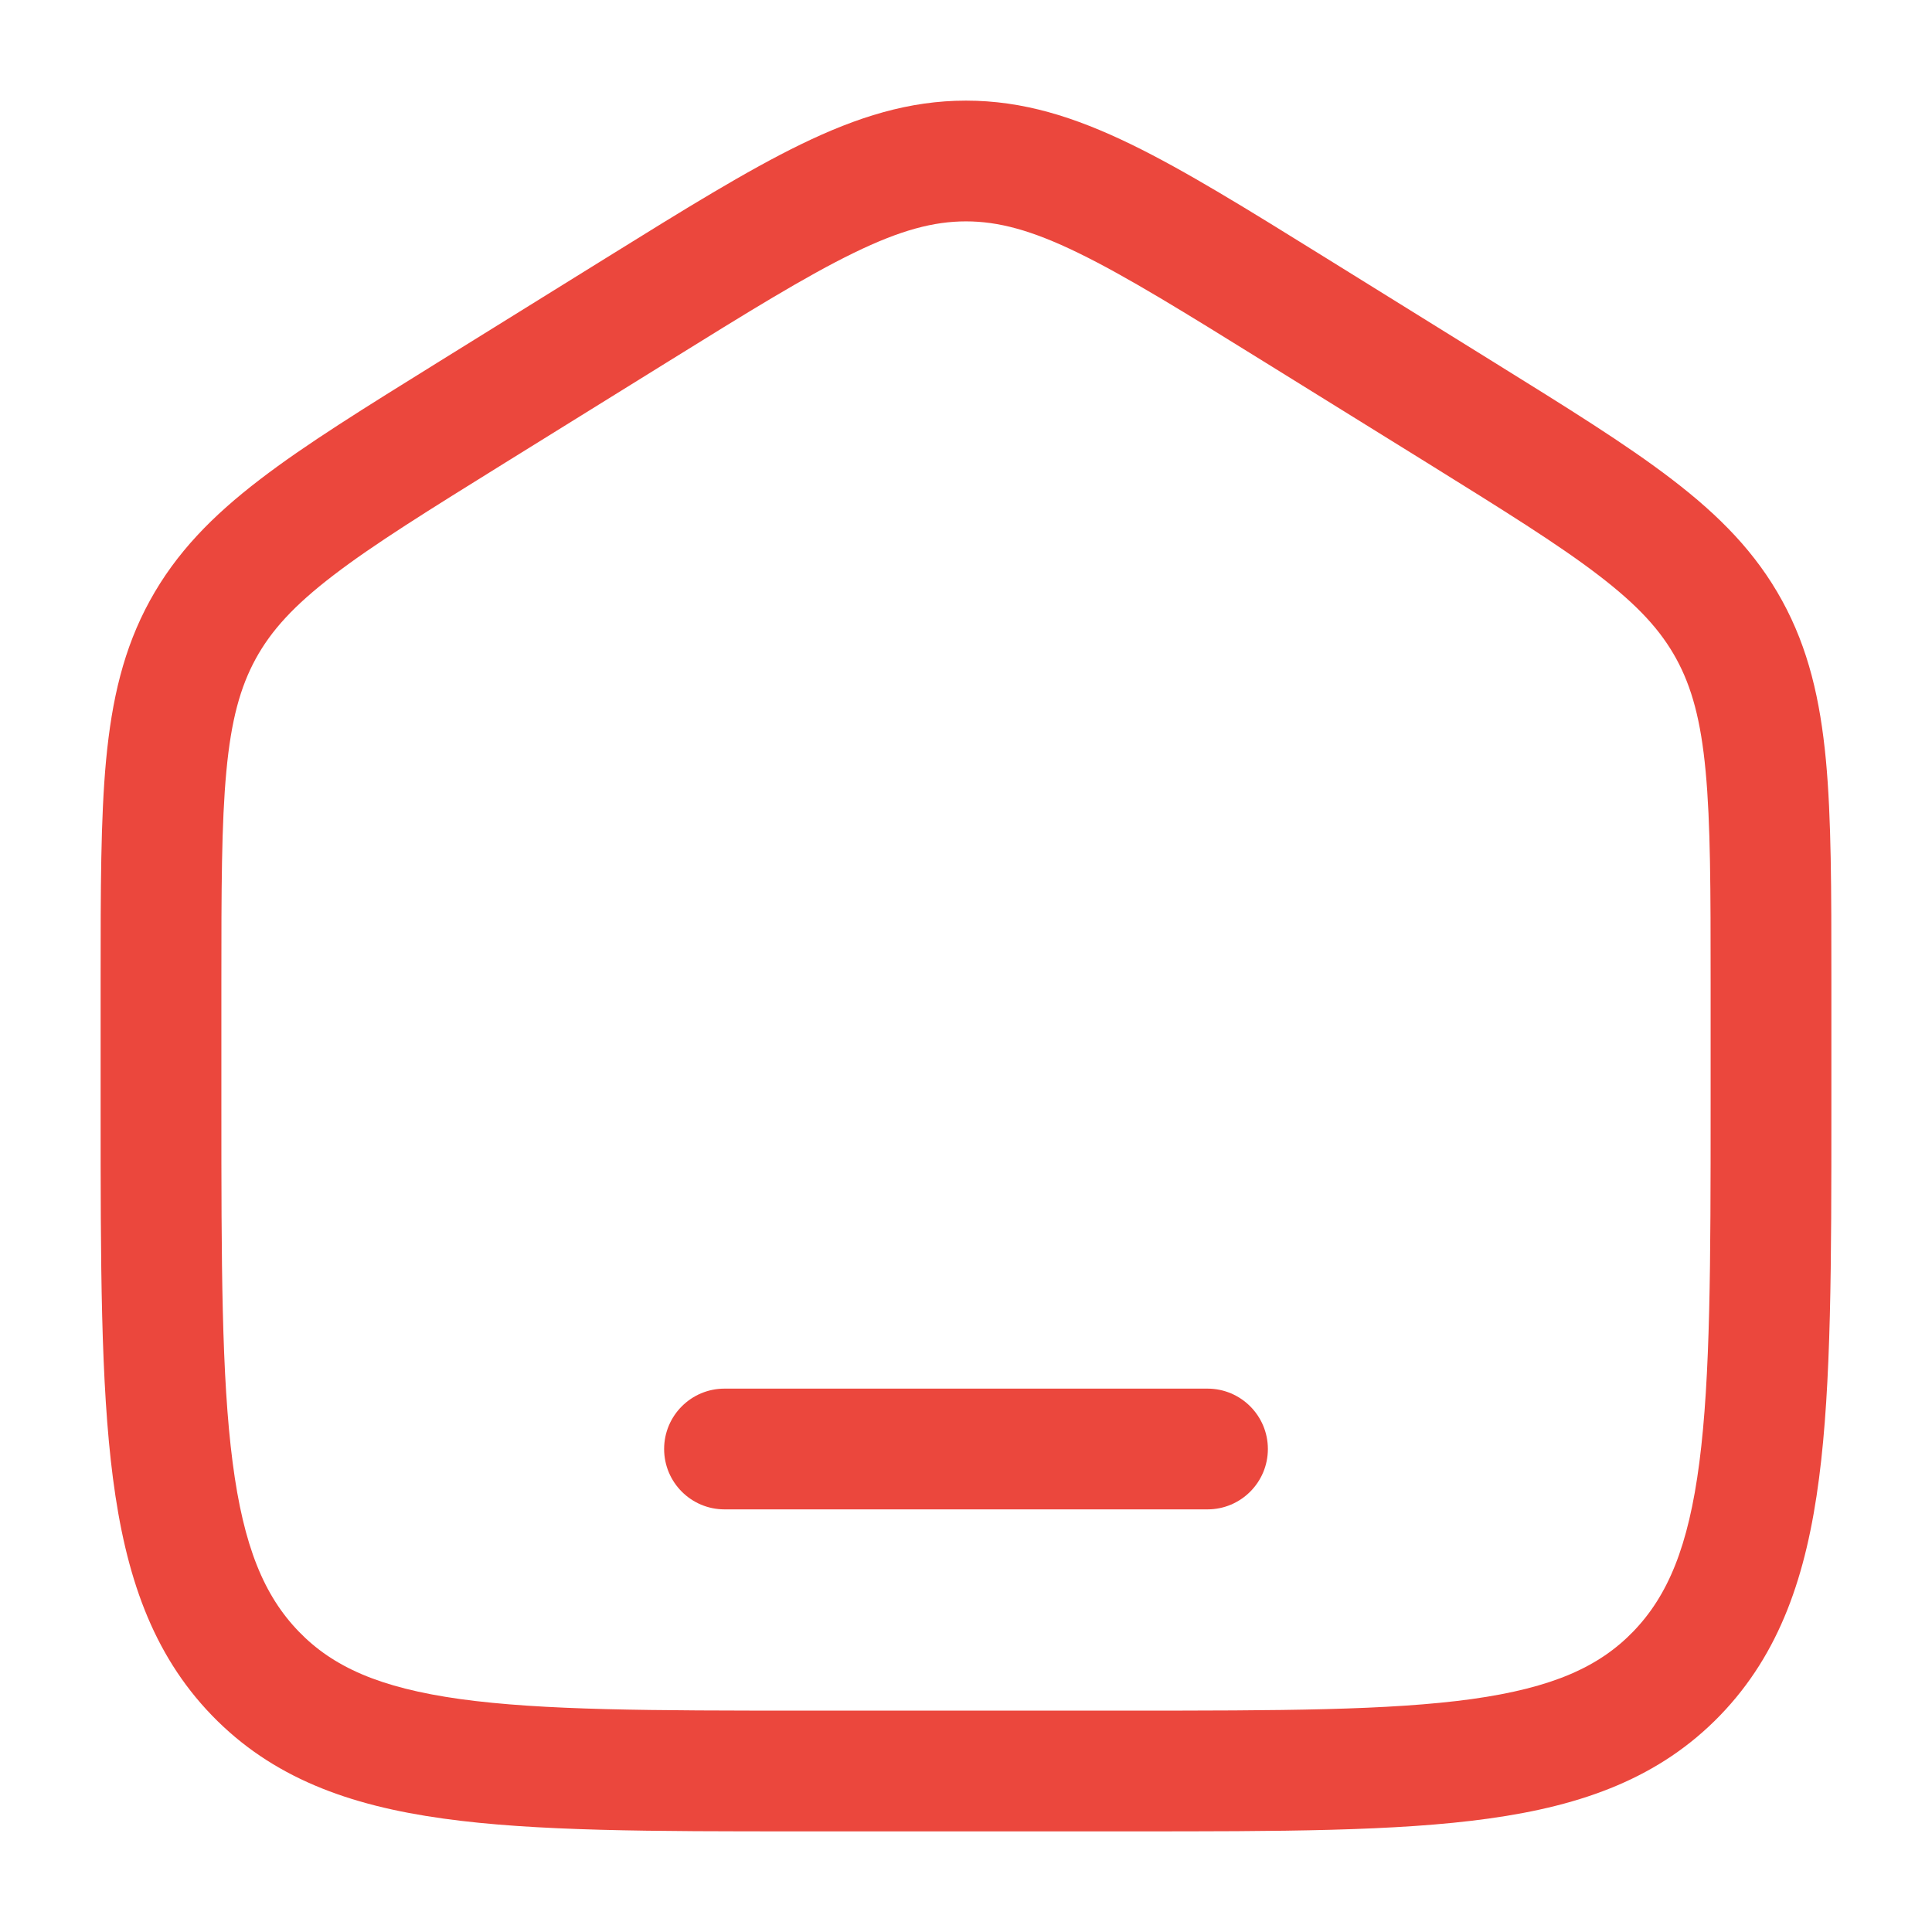
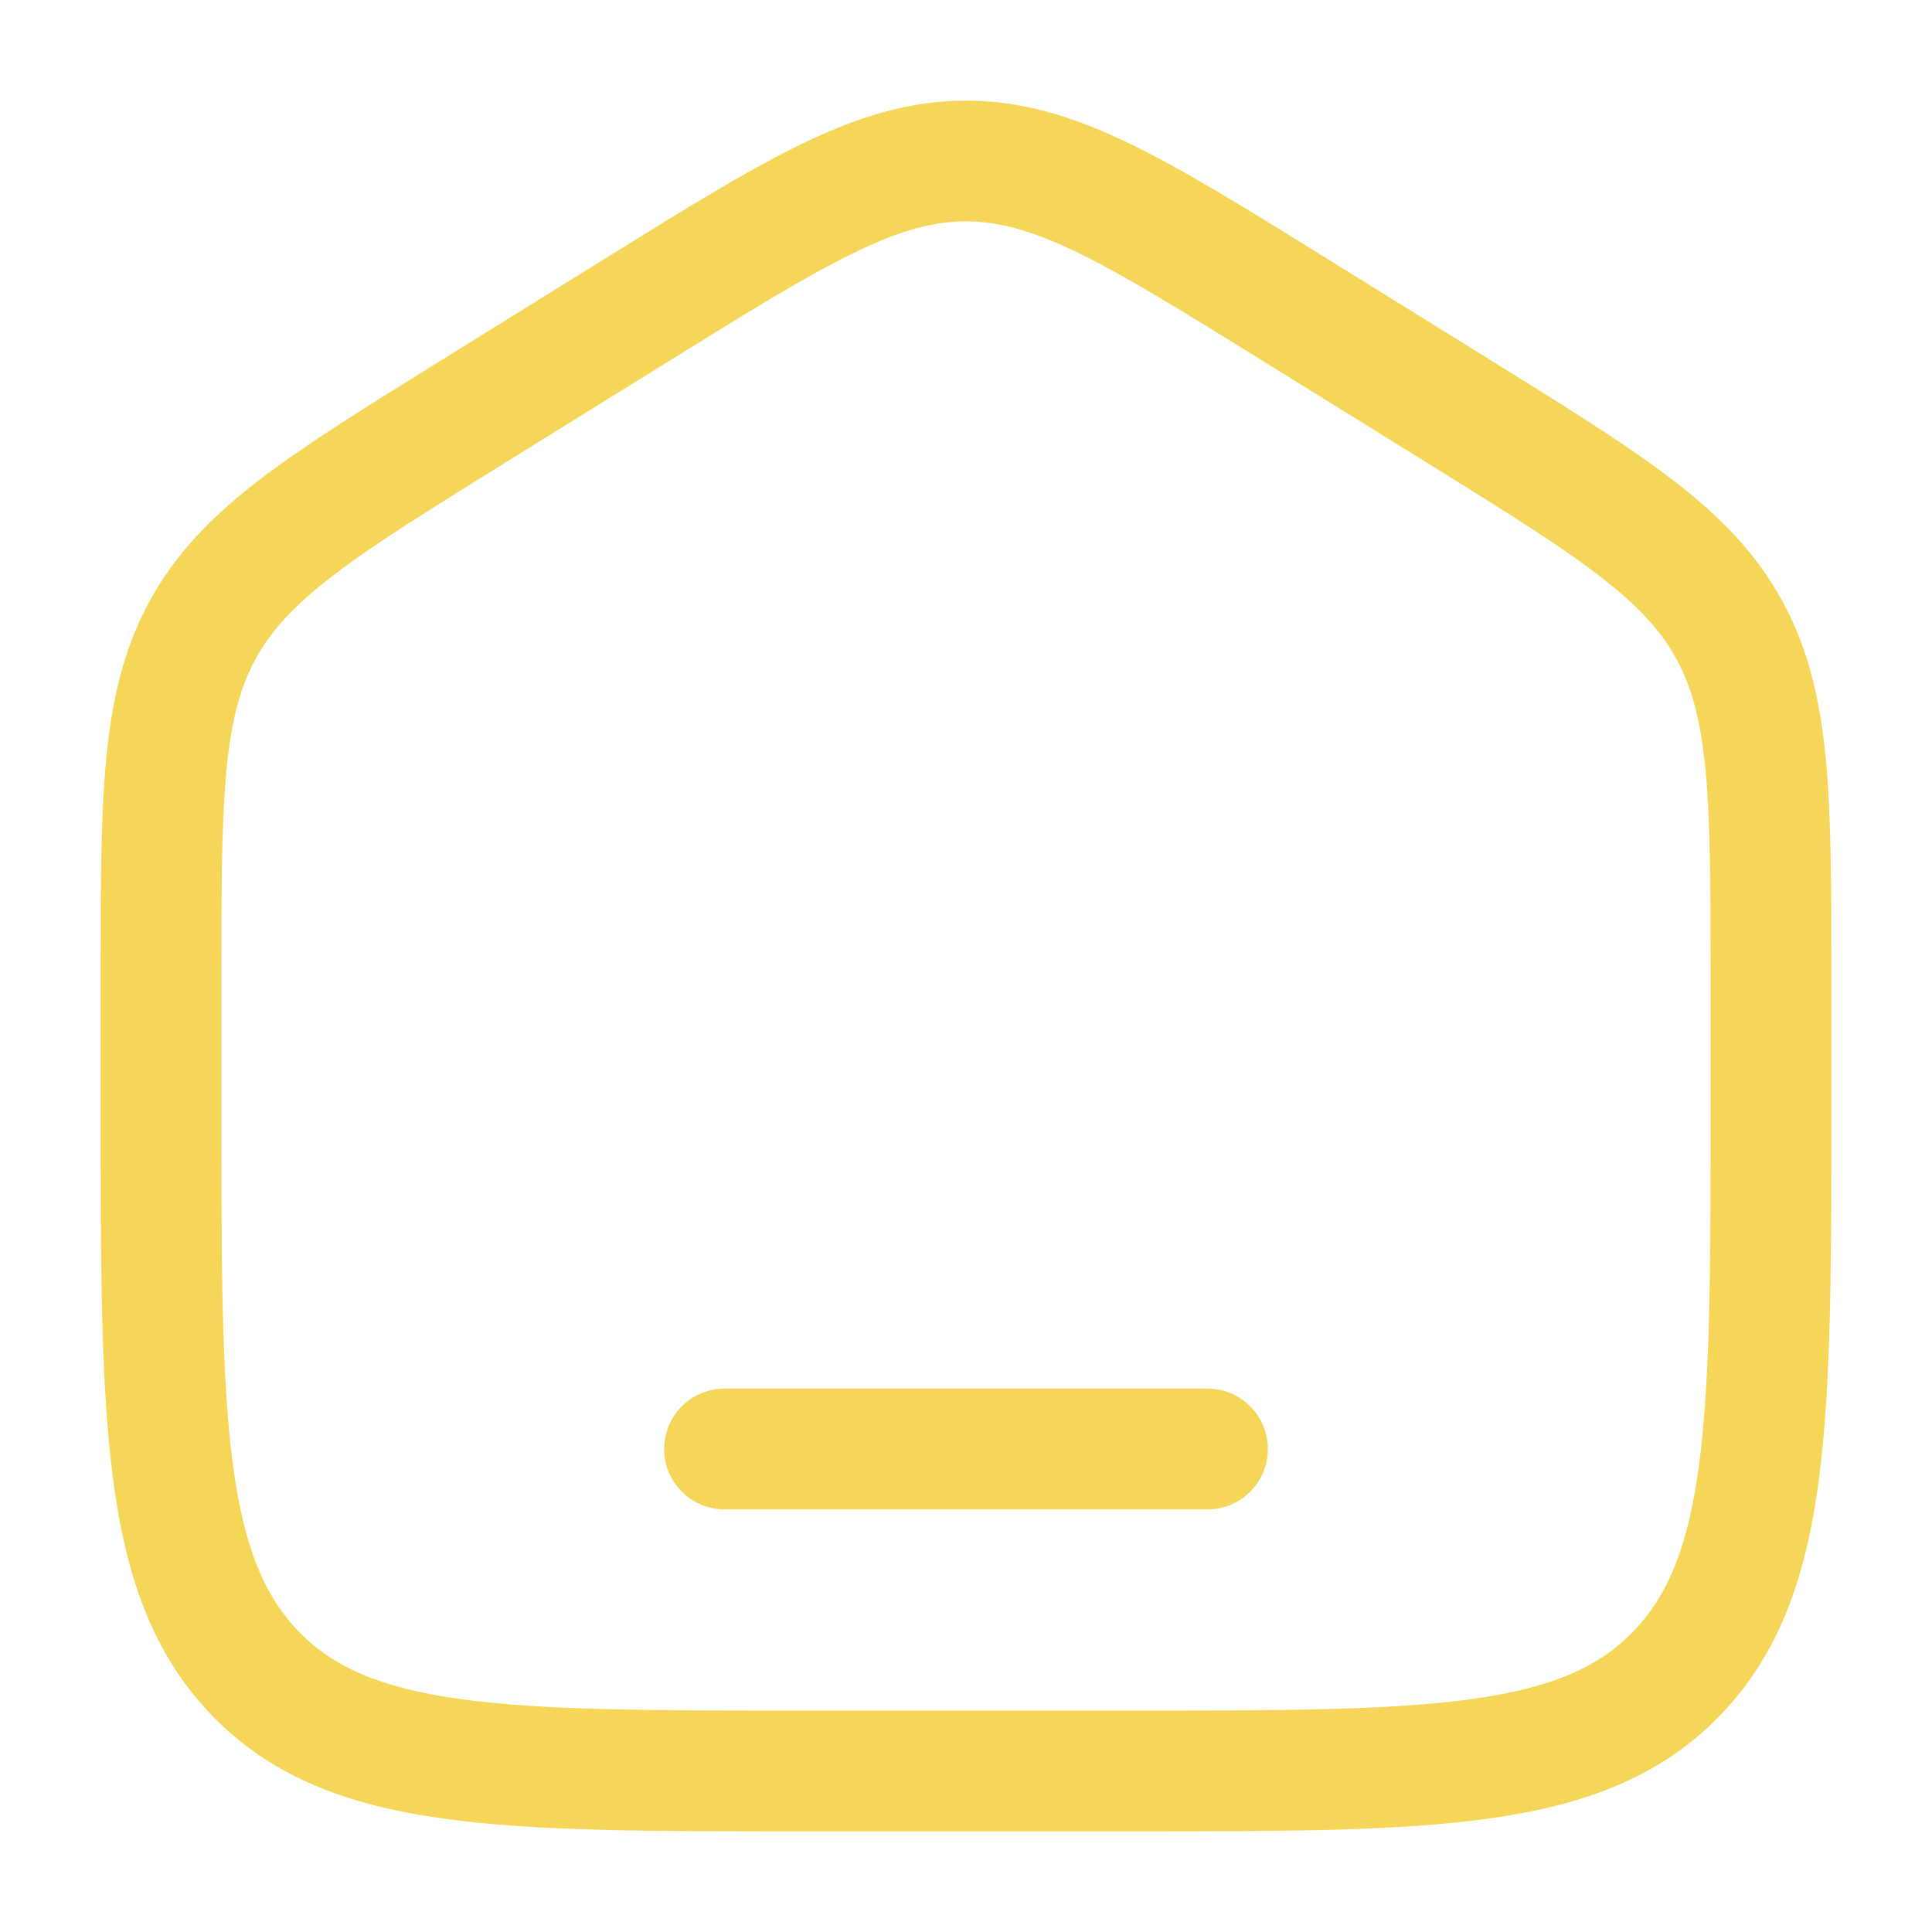
<svg xmlns="http://www.w3.org/2000/svg" width="24" height="24" viewBox="0 0 24 24" fill="none">
-   <path d="M9 17.25C8.586 17.25 8.25 17.586 8.25 18C8.25 18.414 8.586 18.75 9 18.75H15C15.414 18.75 15.75 18.414 15.75 18C15.75 17.586 15.414 17.25 15 17.25H9Z" fill="#EB473D" />
-   <path fill-rule="evenodd" clip-rule="evenodd" d="M12 1.25C11.292 1.25 10.649 1.453 9.951 1.792C9.276 2.12 8.496 2.604 7.523 3.208L5.456 4.491C4.535 5.063 3.797 5.52 3.229 5.956C2.64 6.407 2.188 6.866 1.861 7.463C1.535 8.058 1.389 8.692 1.318 9.441C1.25 10.166 1.25 11.054 1.25 12.167V13.78C1.25 15.684 1.25 17.187 1.403 18.362C1.559 19.567 1.889 20.54 2.632 21.309C3.38 22.082 4.33 22.428 5.508 22.591C6.648 22.75 8.106 22.75 9.942 22.75H14.058C15.894 22.75 17.352 22.75 18.492 22.591C19.669 22.428 20.62 22.082 21.368 21.309C22.111 20.54 22.441 19.567 22.597 18.362C22.75 17.187 22.75 15.684 22.75 13.78V12.167C22.75 11.054 22.75 10.166 22.682 9.441C22.611 8.692 22.465 8.058 22.139 7.463C21.812 6.866 21.36 6.407 20.771 5.956C20.203 5.52 19.465 5.063 18.544 4.491L16.477 3.208C15.504 2.604 14.724 2.12 14.049 1.792C13.351 1.453 12.708 1.25 12 1.25ZM8.28 4.504C9.295 3.874 10.009 3.432 10.607 3.141C11.188 2.858 11.6 2.75 12 2.75C12.4 2.75 12.812 2.858 13.393 3.141C13.991 3.432 14.705 3.874 15.72 4.504L17.721 5.745C18.681 6.342 19.356 6.761 19.859 7.147C20.349 7.522 20.63 7.831 20.823 8.183C21.016 8.536 21.129 8.949 21.188 9.581C21.249 10.229 21.25 11.046 21.25 12.204V13.725C21.25 15.696 21.248 17.101 21.11 18.168C20.974 19.216 20.717 19.824 20.289 20.267C19.865 20.706 19.287 20.966 18.286 21.106C17.26 21.248 15.908 21.25 14 21.25H10C8.092 21.25 6.74 21.248 5.714 21.106C4.713 20.966 4.135 20.706 3.711 20.267C3.283 19.824 3.026 19.216 2.89 18.168C2.751 17.101 2.75 15.696 2.75 13.725V12.204C2.75 11.046 2.751 10.229 2.812 9.581C2.871 8.949 2.984 8.536 3.177 8.183C3.37 7.831 3.651 7.522 4.141 7.147C4.644 6.761 5.319 6.342 6.28 5.745L8.28 4.504Z" fill="#EB473D" />
+   <path d="M9 17.25C8.586 17.25 8.25 17.586 8.25 18C8.25 18.414 8.586 18.75 9 18.75H15C15.414 18.75 15.75 18.414 15.75 18C15.75 17.586 15.414 17.25 15 17.25H9Z" fill="#F6D658" />
+   <path fill-rule="evenodd" clip-rule="evenodd" d="M12 1.25C11.292 1.25 10.649 1.453 9.951 1.792C9.276 2.12 8.496 2.604 7.523 3.208L5.456 4.491C4.535 5.063 3.797 5.52 3.229 5.956C2.64 6.407 2.188 6.866 1.861 7.463C1.535 8.058 1.389 8.692 1.318 9.441C1.25 10.166 1.25 11.054 1.25 12.167V13.78C1.25 15.684 1.25 17.187 1.403 18.362C1.559 19.567 1.889 20.54 2.632 21.309C3.38 22.082 4.33 22.428 5.508 22.591C6.648 22.75 8.106 22.75 9.942 22.75H14.058C15.894 22.75 17.352 22.75 18.492 22.591C19.669 22.428 20.62 22.082 21.368 21.309C22.111 20.54 22.441 19.567 22.597 18.362C22.75 17.187 22.75 15.684 22.75 13.78V12.167C22.75 11.054 22.75 10.166 22.682 9.441C22.611 8.692 22.465 8.058 22.139 7.463C21.812 6.866 21.36 6.407 20.771 5.956C20.203 5.52 19.465 5.063 18.544 4.491L16.477 3.208C15.504 2.604 14.724 2.12 14.049 1.792C13.351 1.453 12.708 1.25 12 1.25ZM8.28 4.504C9.295 3.874 10.009 3.432 10.607 3.141C11.188 2.858 11.6 2.75 12 2.75C12.4 2.75 12.812 2.858 13.393 3.141C13.991 3.432 14.705 3.874 15.72 4.504L17.721 5.745C18.681 6.342 19.356 6.761 19.859 7.147C20.349 7.522 20.63 7.831 20.823 8.183C21.016 8.536 21.129 8.949 21.188 9.581C21.249 10.229 21.25 11.046 21.25 12.204V13.725C21.25 15.696 21.248 17.101 21.11 18.168C20.974 19.216 20.717 19.824 20.289 20.267C19.865 20.706 19.287 20.966 18.286 21.106C17.26 21.248 15.908 21.25 14 21.25H10C8.092 21.25 6.74 21.248 5.714 21.106C4.713 20.966 4.135 20.706 3.711 20.267C3.283 19.824 3.026 19.216 2.89 18.168C2.751 17.101 2.75 15.696 2.75 13.725V12.204C2.75 11.046 2.751 10.229 2.812 9.581C2.871 8.949 2.984 8.536 3.177 8.183C3.37 7.831 3.651 7.522 4.141 7.147C4.644 6.761 5.319 6.342 6.28 5.745L8.28 4.504Z" fill="#F6D658" />
</svg>
